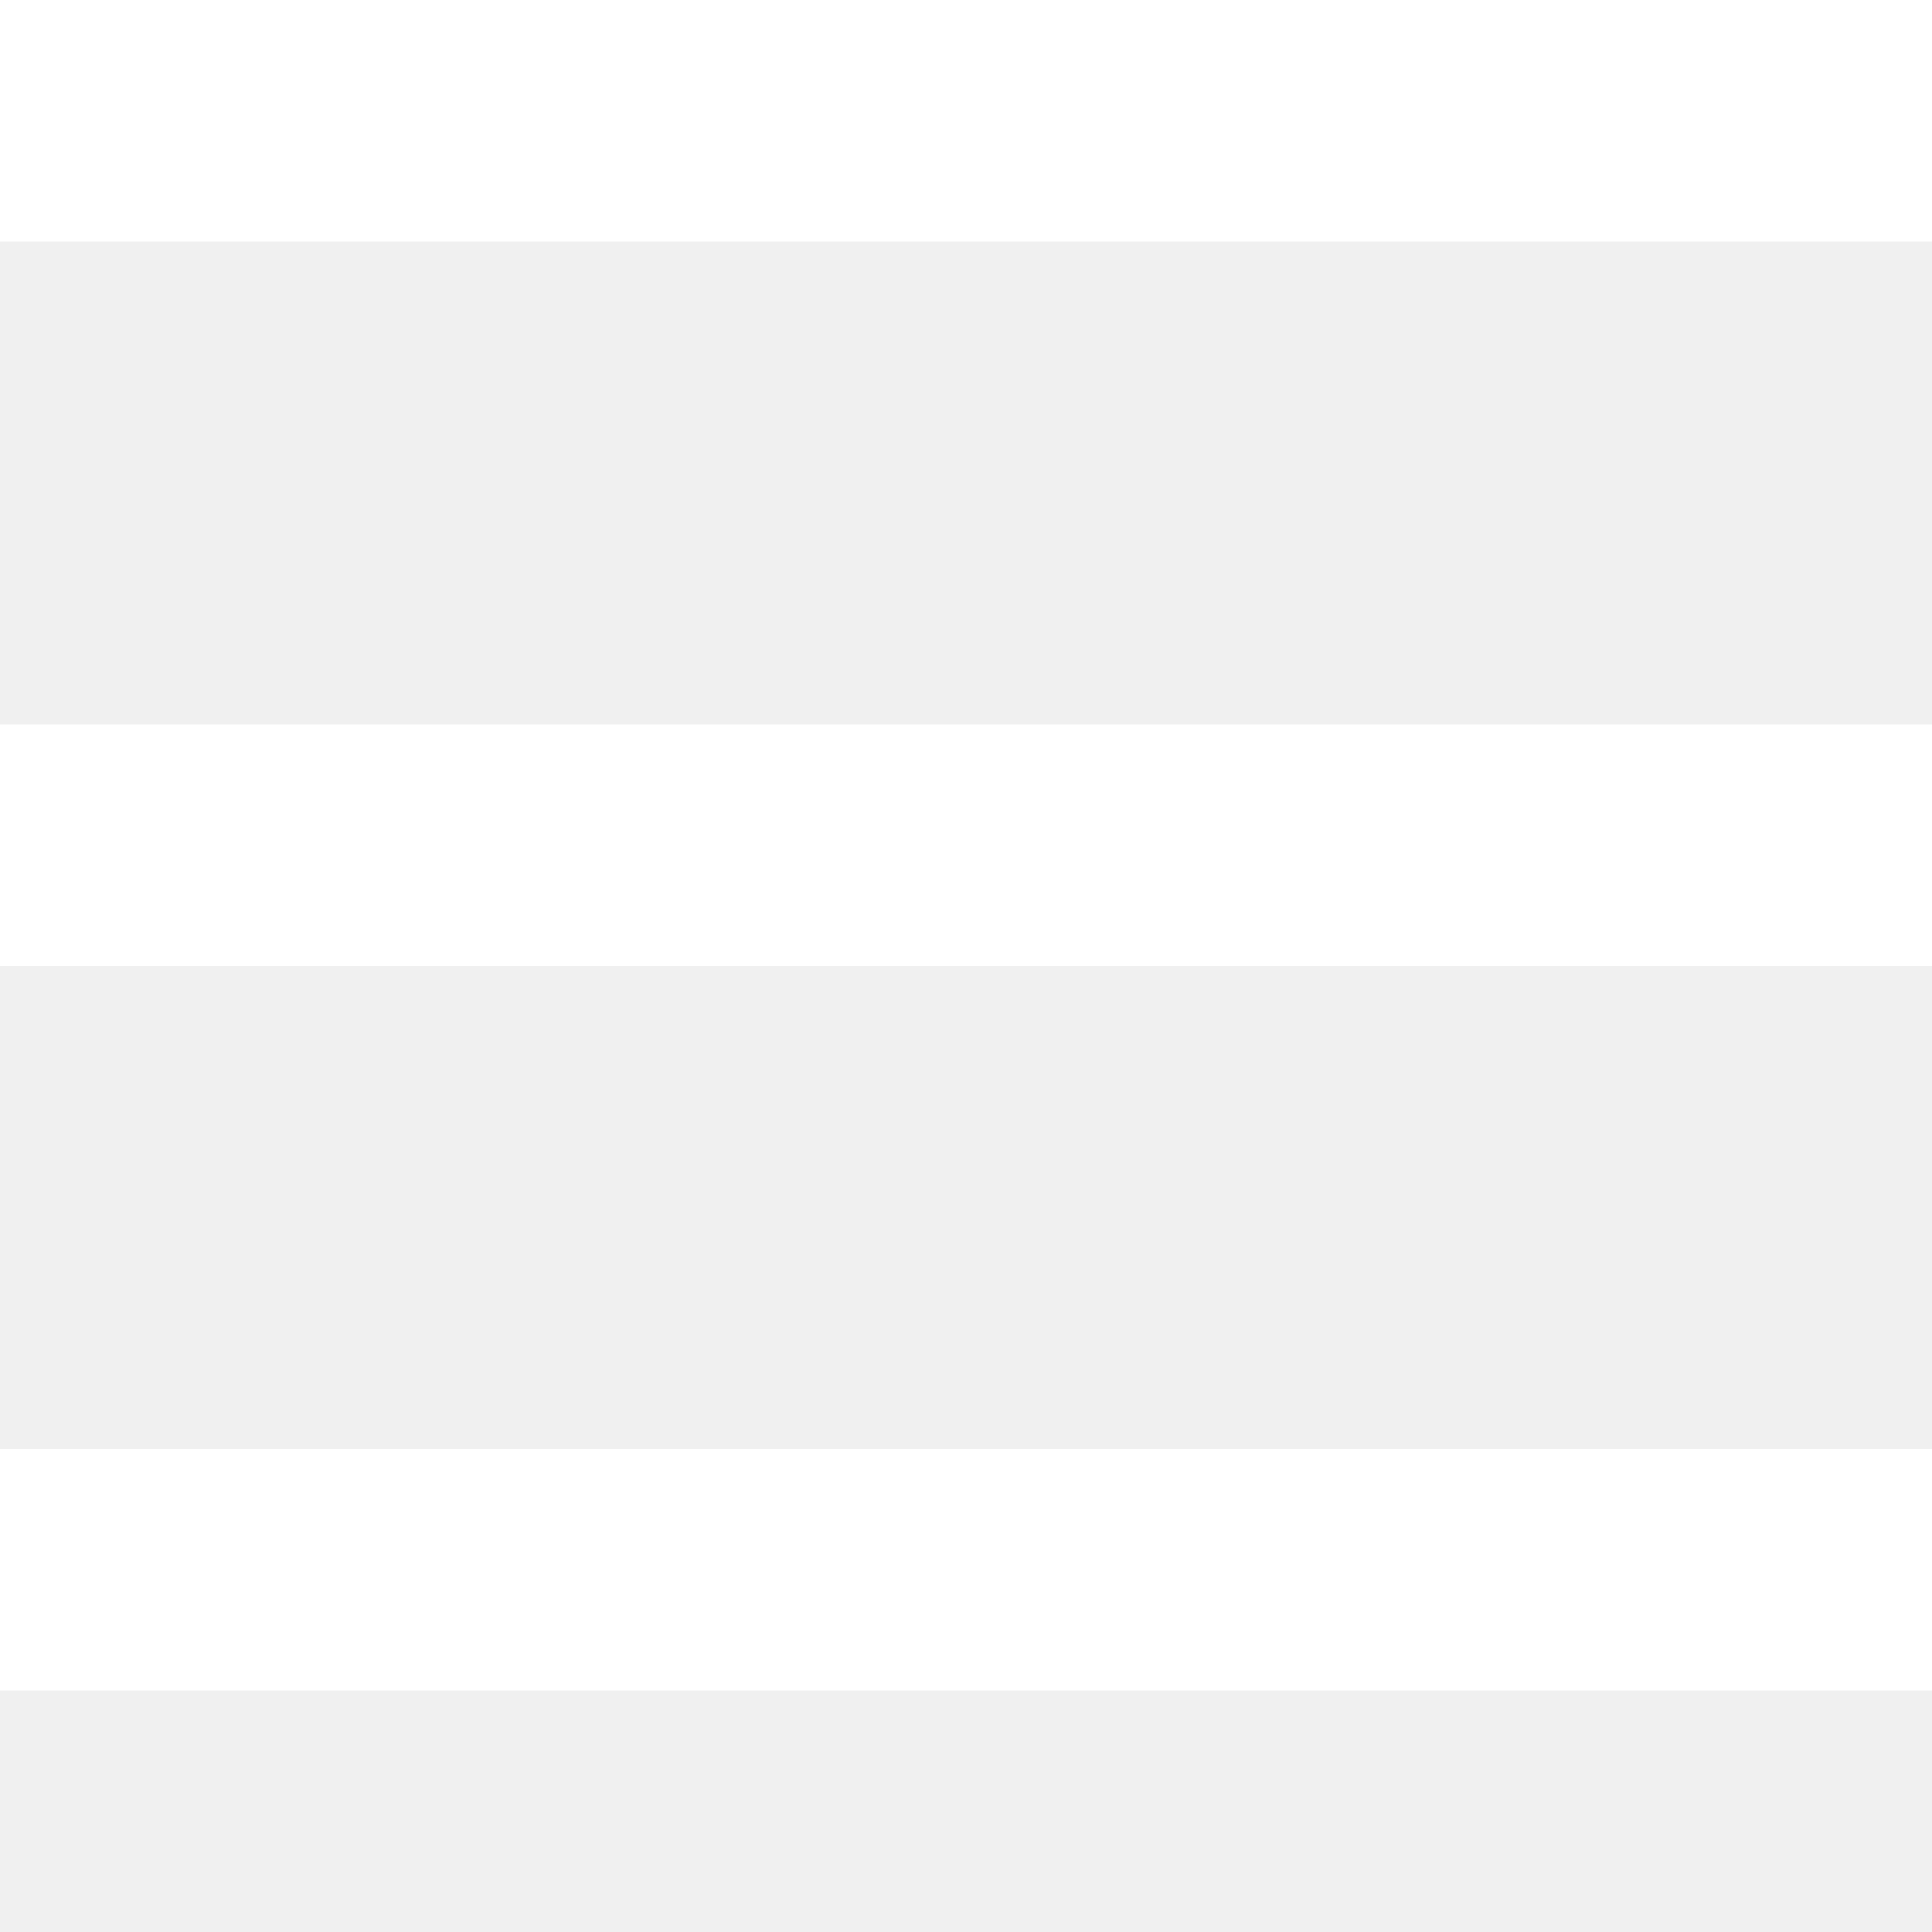
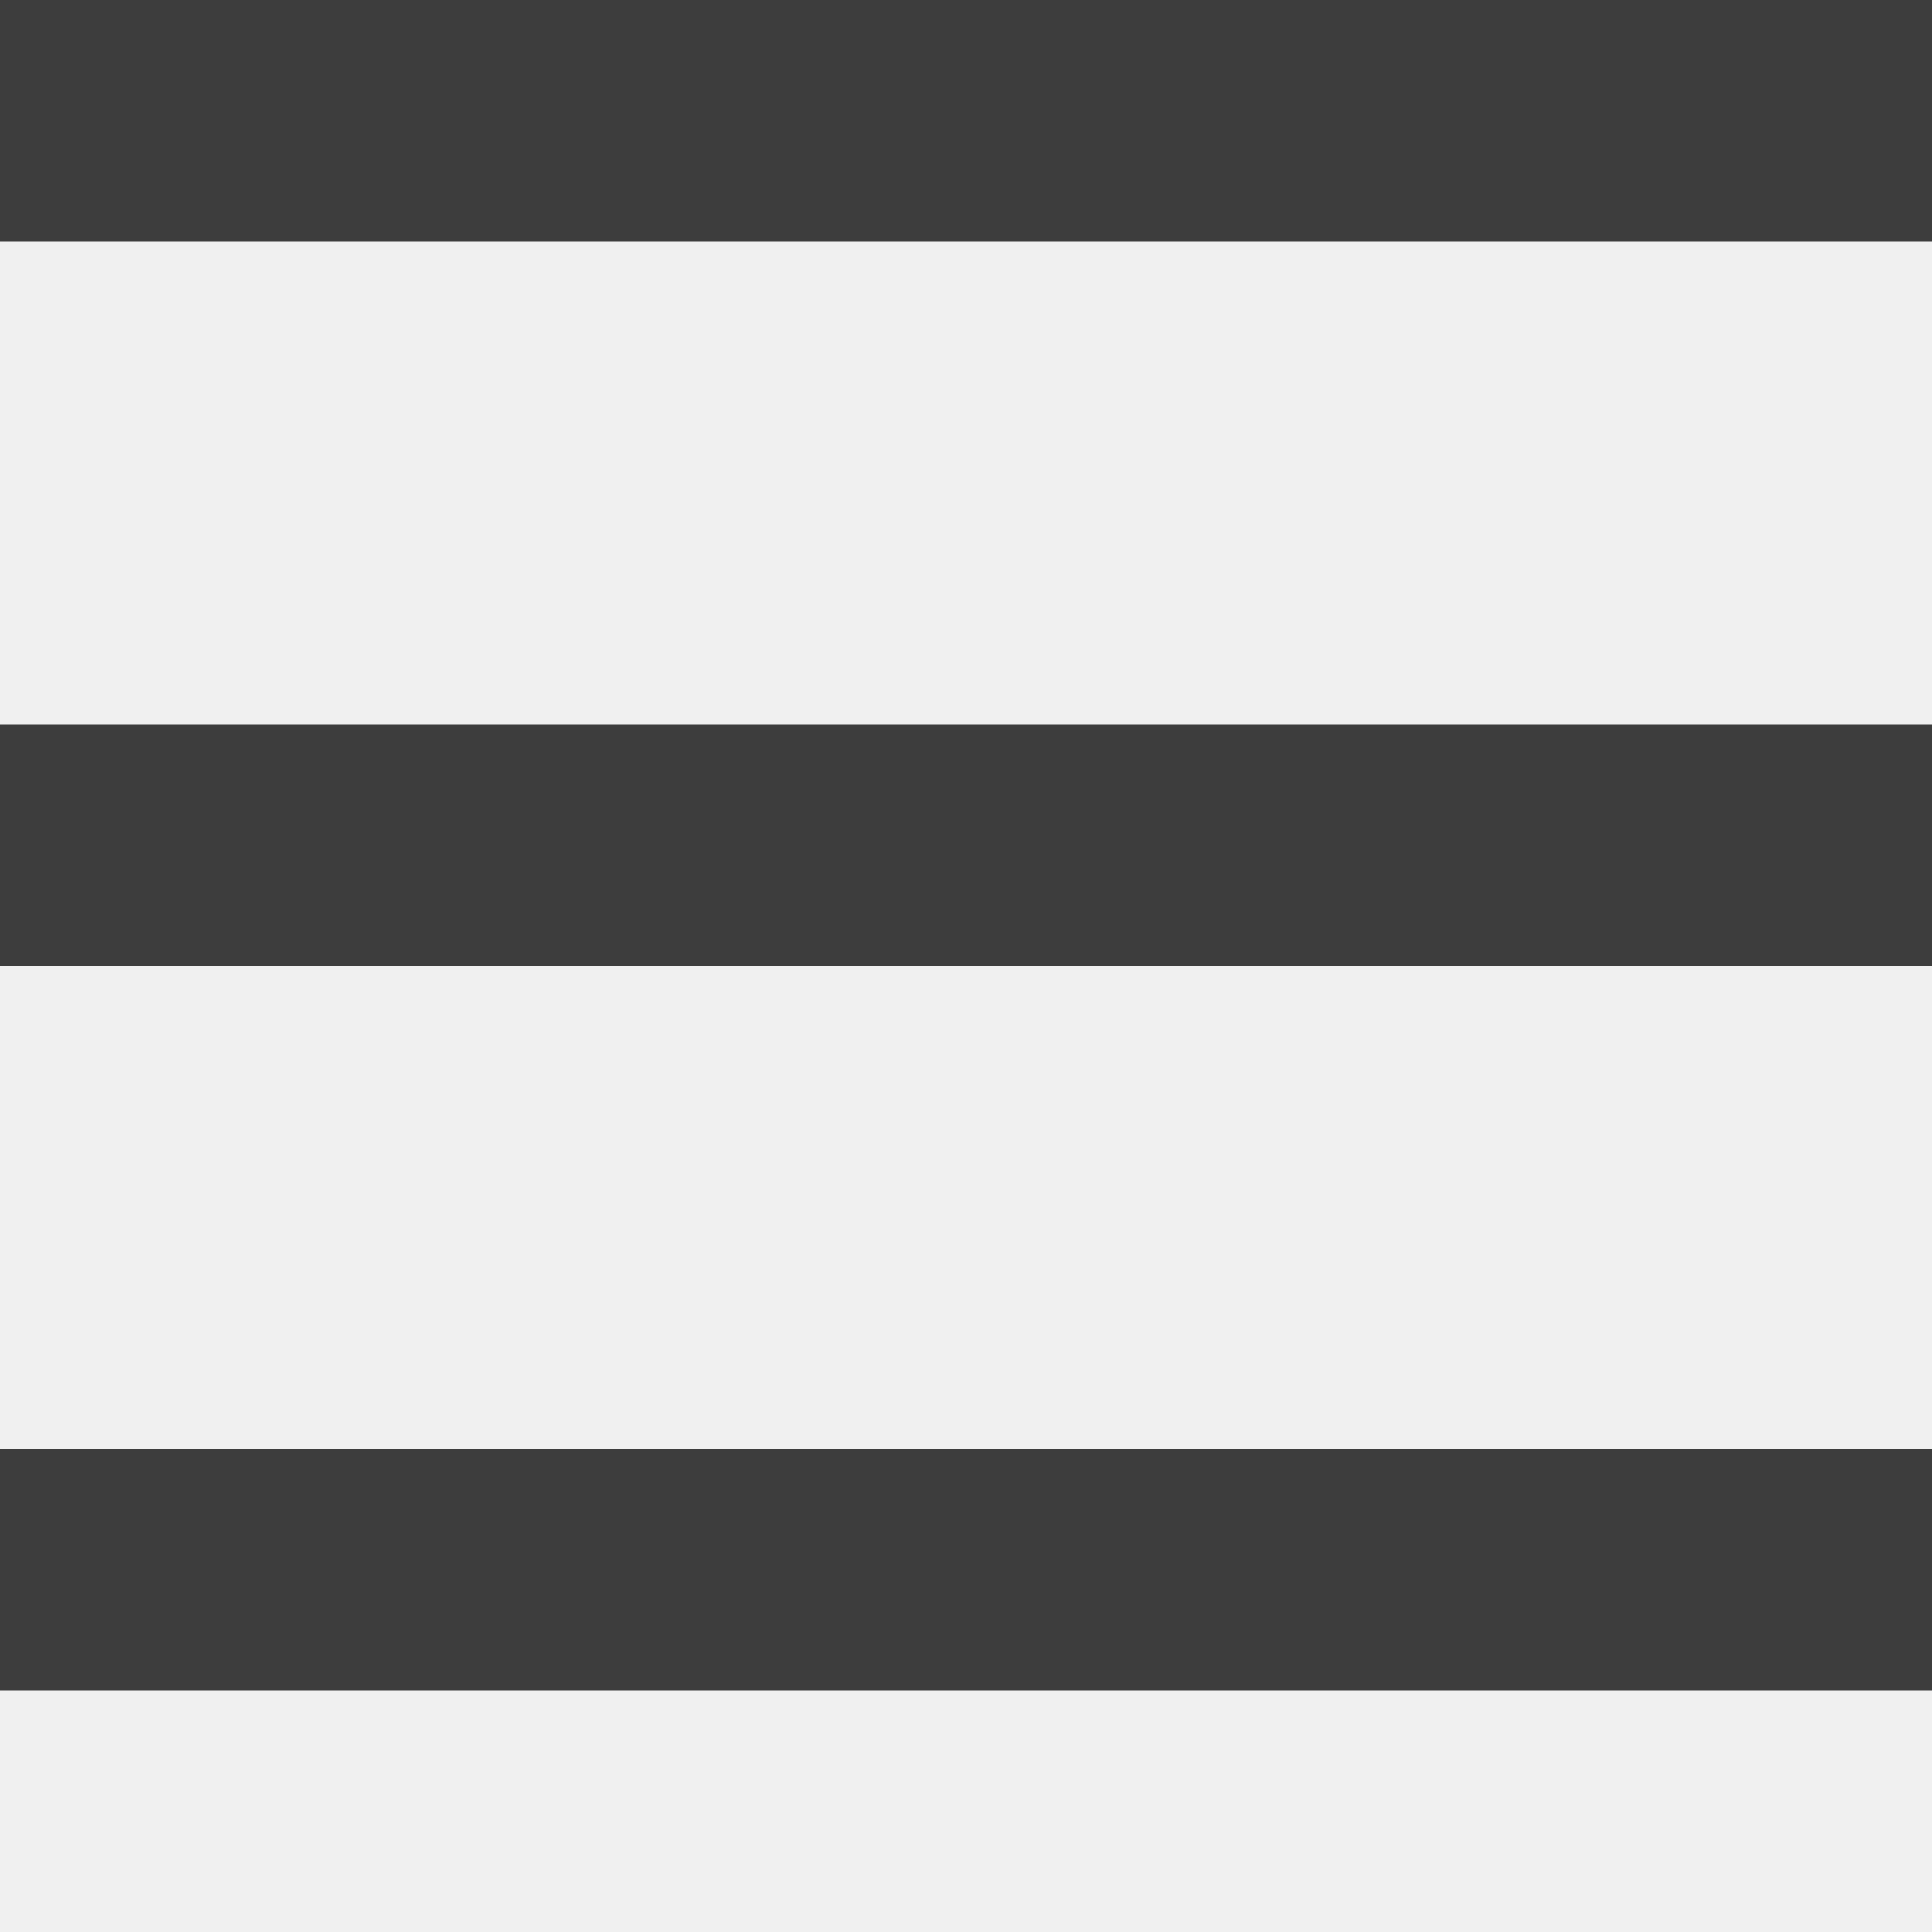
- <svg xmlns="http://www.w3.org/2000/svg" width="16px" height="16px" viewBox="0 0 16 16" zoomAndPan="disable" preserveAspectRatio="none">
-   <style type="text/css"> line { stroke: #ffffff; stroke-width: 2; } </style>
-   <line x1="0" y1="1" x2="16" y2="1" />
-   <line x1="0" y1="7" x2="16" y2="7" />
-   <line x1="0" y1="13" x2="16" y2="13" />
+ <svg xmlns="http://www.w3.org/2000/svg" version="1.1" id="Layer_1" zoomAndPan="disable" x="0px" y="0px" width="16px" height="16px" viewBox="0 0 16 16" enable-background="new 0 0 16 16" xml:space="preserve">
+   <line fill="none" stroke="#3D3D3D" stroke-width="2" x1="0" y1="1" x2="16" y2="1" />
+   <line fill="none" stroke="#3D3D3D" stroke-width="2" x1="0" y1="7" x2="16" y2="7" />
+   <line fill="none" stroke="#3D3D3D" stroke-width="2" x1="0" y1="13" x2="16" y2="13" />
</svg>
